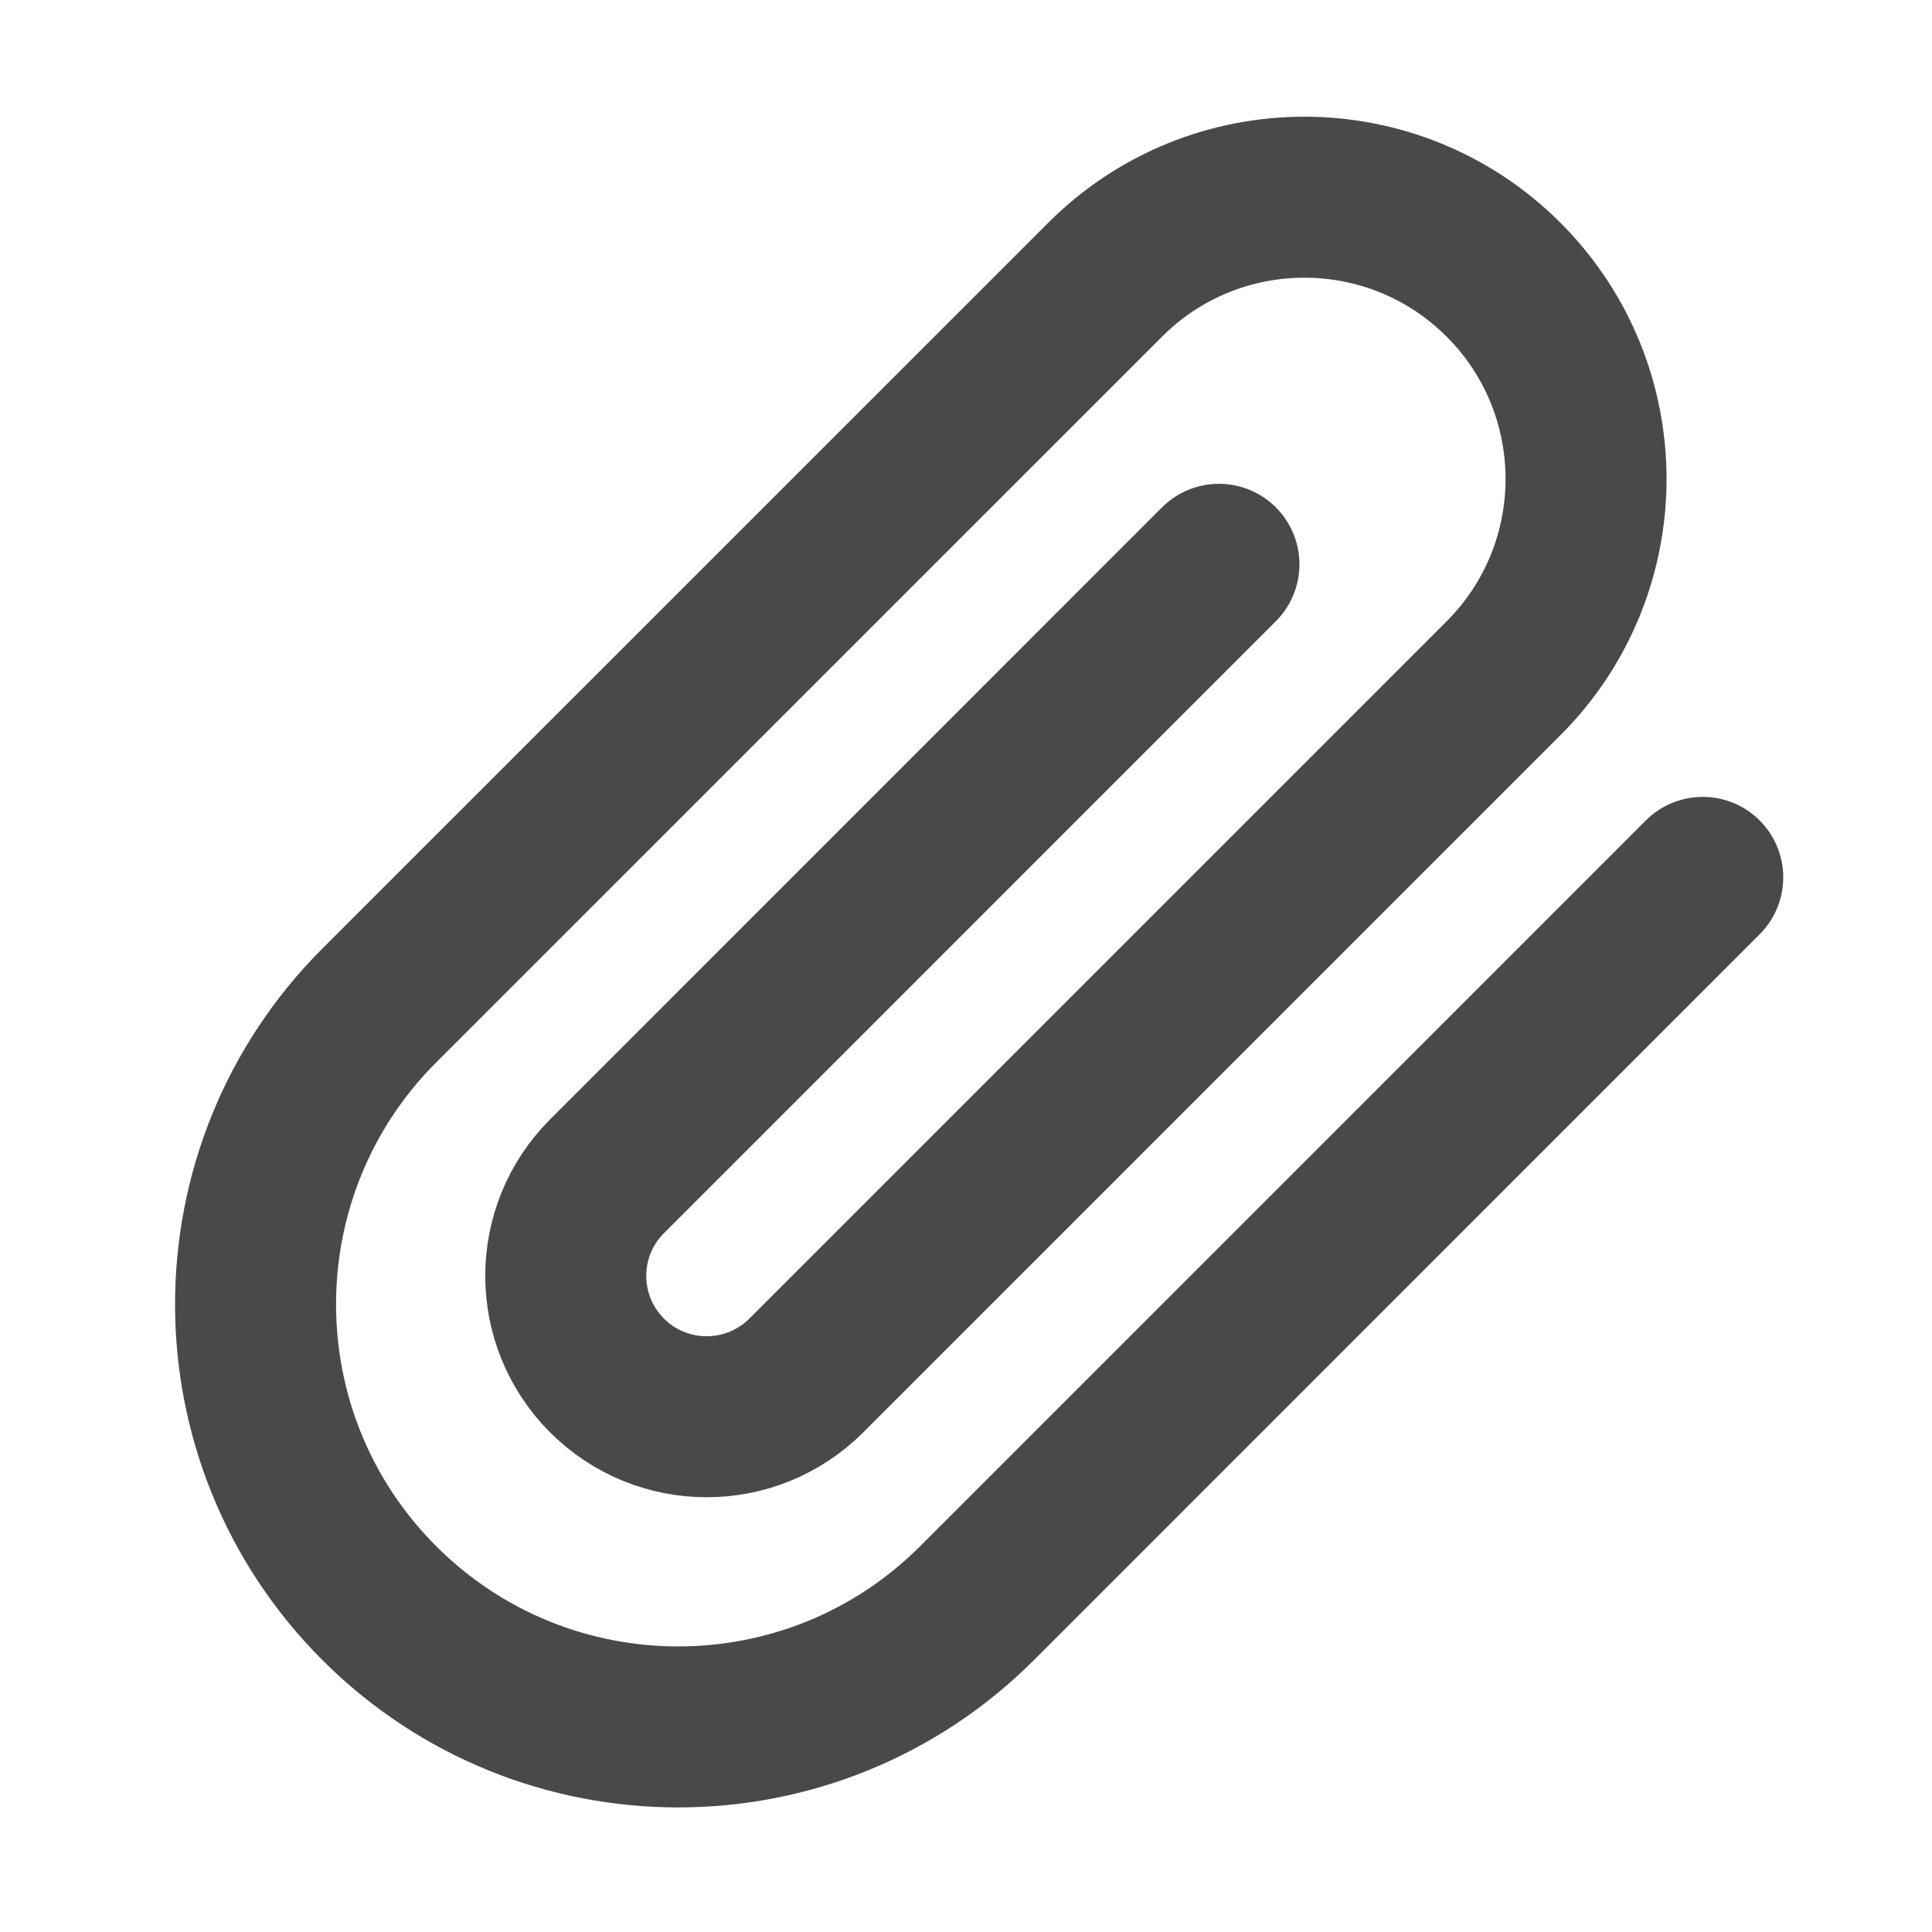
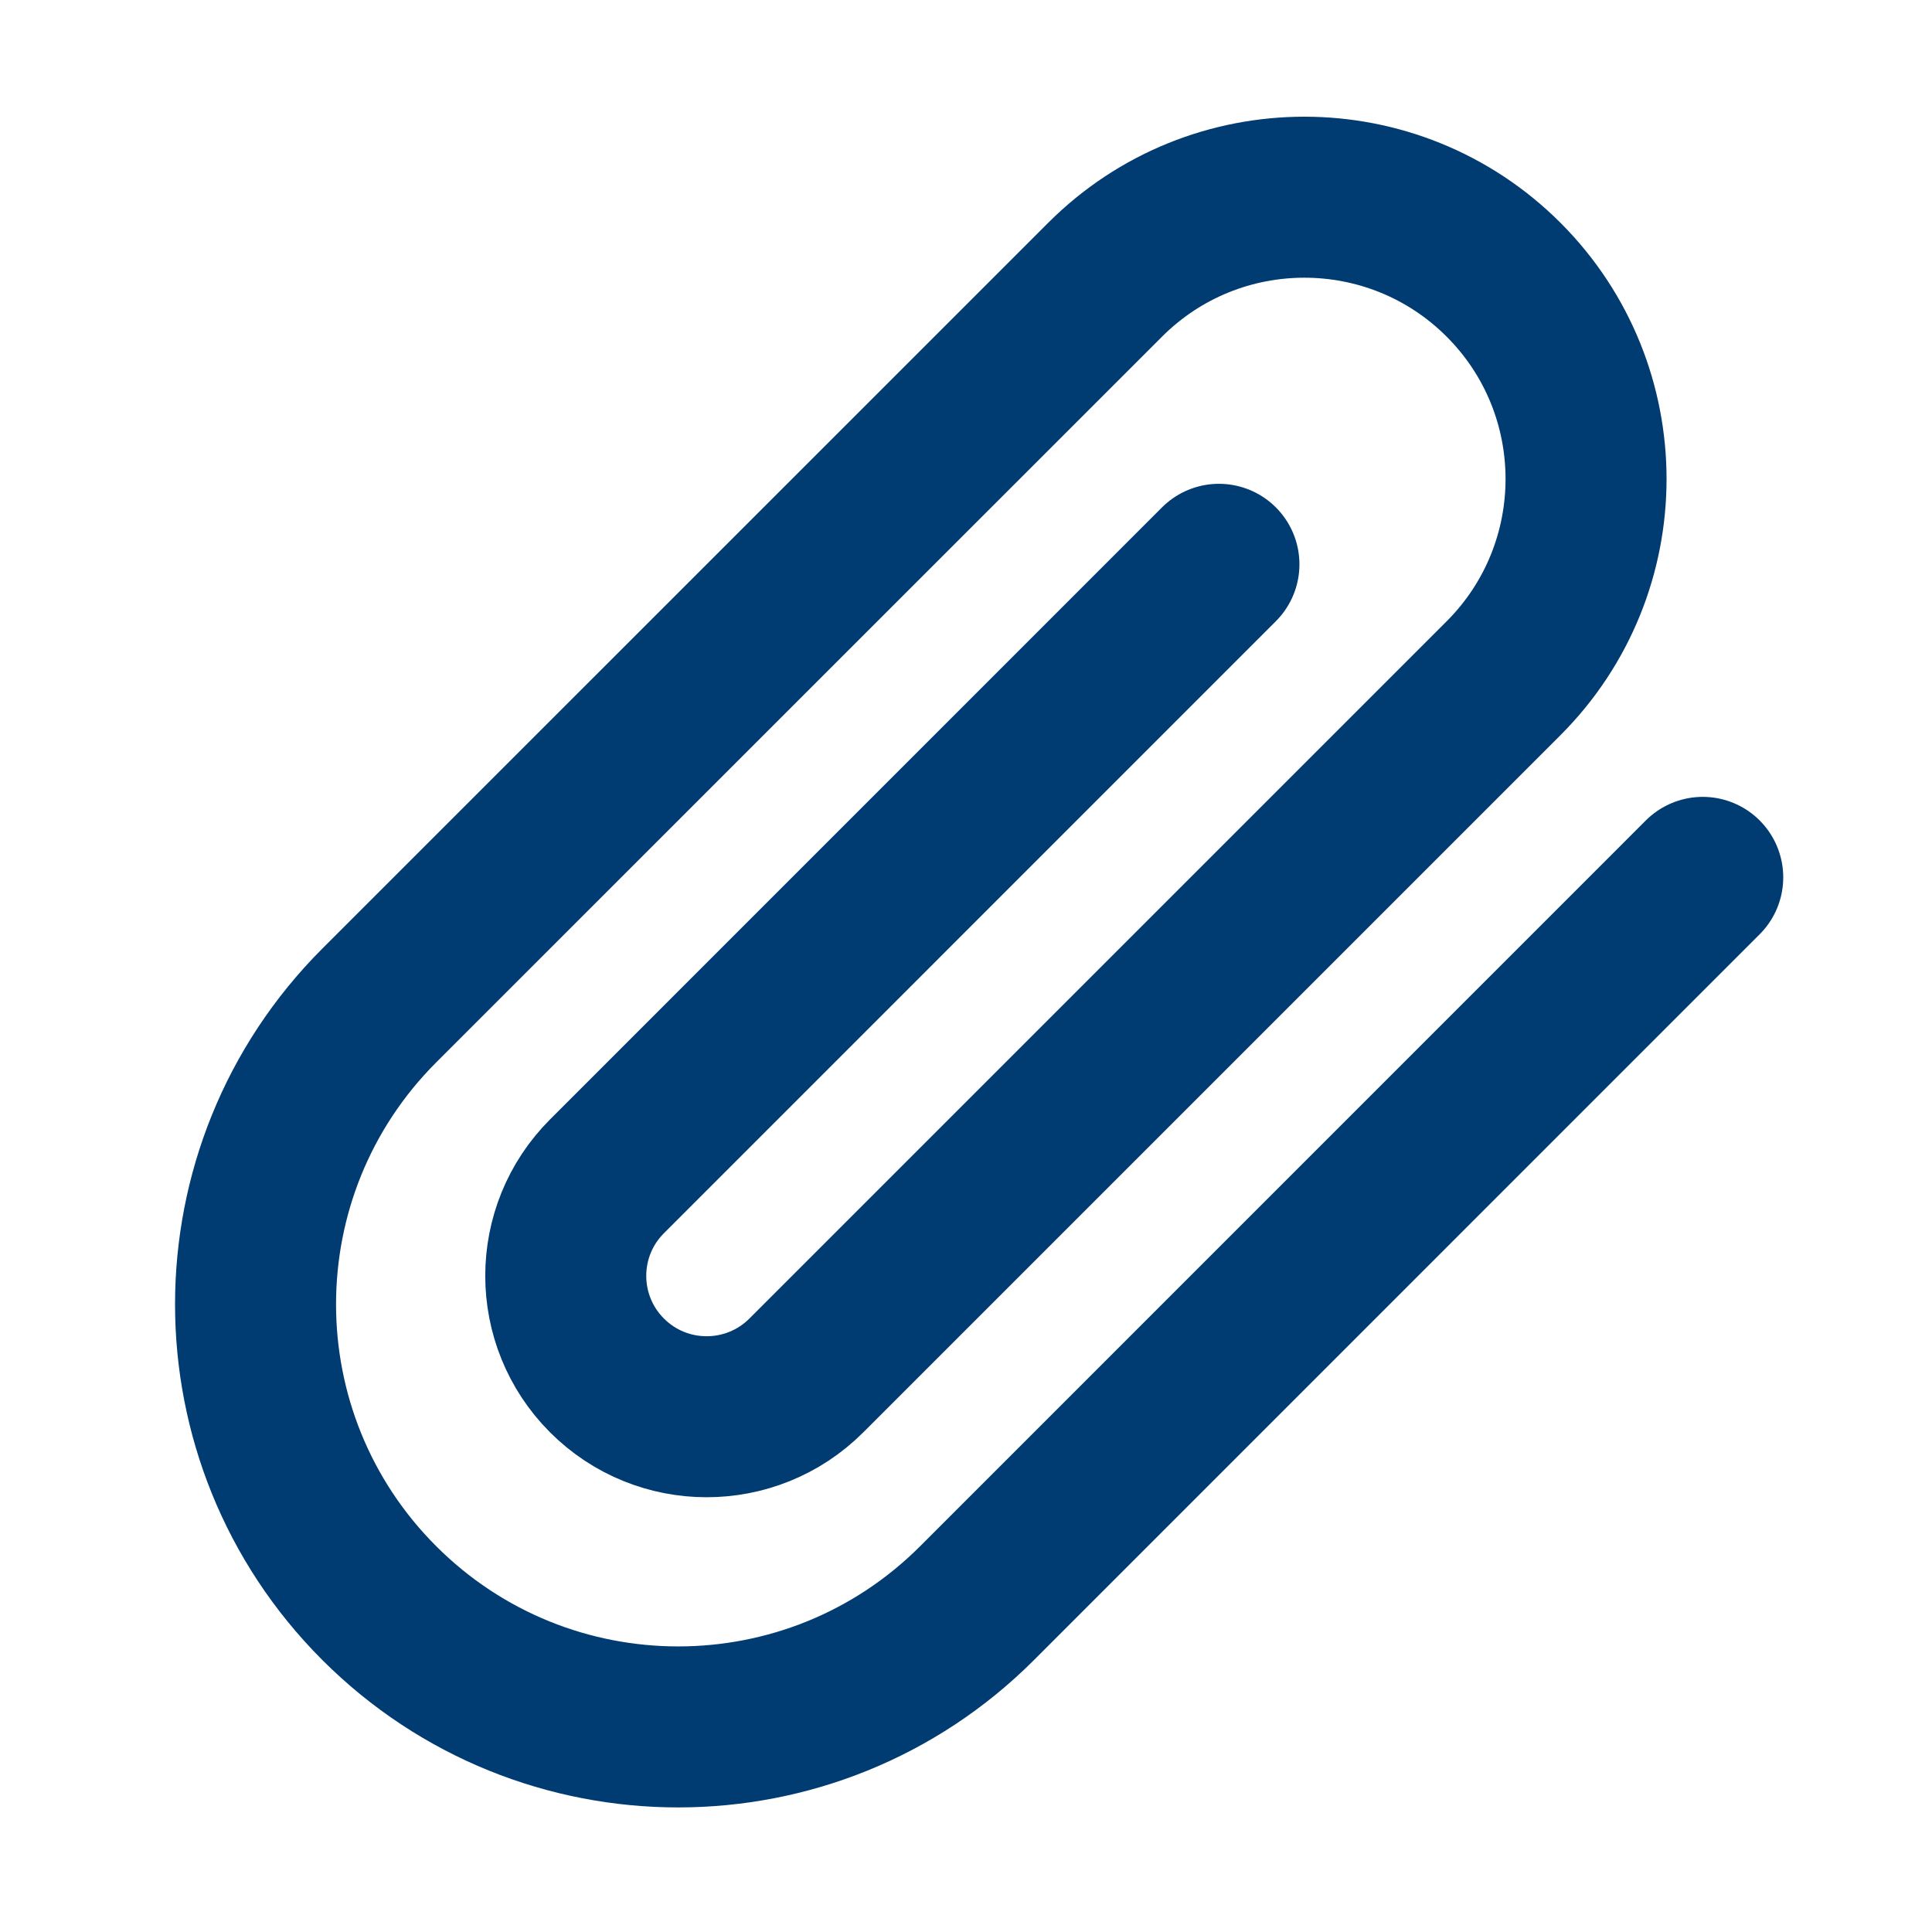
<svg xmlns="http://www.w3.org/2000/svg" width="100%" height="100%" viewBox="0 0 24 24" fill="none">
-   <path d="M21.152 10.899L12.137 19.915C10.087 21.965 6.763 21.965 4.712 19.915C2.662 17.865 2.662 14.541 4.712 12.49L13.728 3.475C15.095 2.108 17.311 2.108 18.678 3.475C20.044 4.842 20.044 7.058 18.678 8.425L10.016 17.087C9.332 17.77 8.224 17.77 7.541 17.087C6.857 16.403 6.857 15.295 7.541 14.612L15.142 7.01" stroke="#494949" stroke-width="2" stroke-linecap="round" stroke-linejoin="round" />
+   <path d="M21.152 10.899L12.137 19.915C10.087 21.965 6.763 21.965 4.712 19.915C2.662 17.865 2.662 14.541 4.712 12.49L13.728 3.475C15.095 2.108 17.311 2.108 18.678 3.475C20.044 4.842 20.044 7.058 18.678 8.425L10.016 17.087C9.332 17.77 8.224 17.77 7.541 17.087C6.857 16.403 6.857 15.295 7.541 14.612L15.142 7.01" stroke="#003B72" stroke-width="2" stroke-linecap="round" stroke-linejoin="round" />
</svg>
